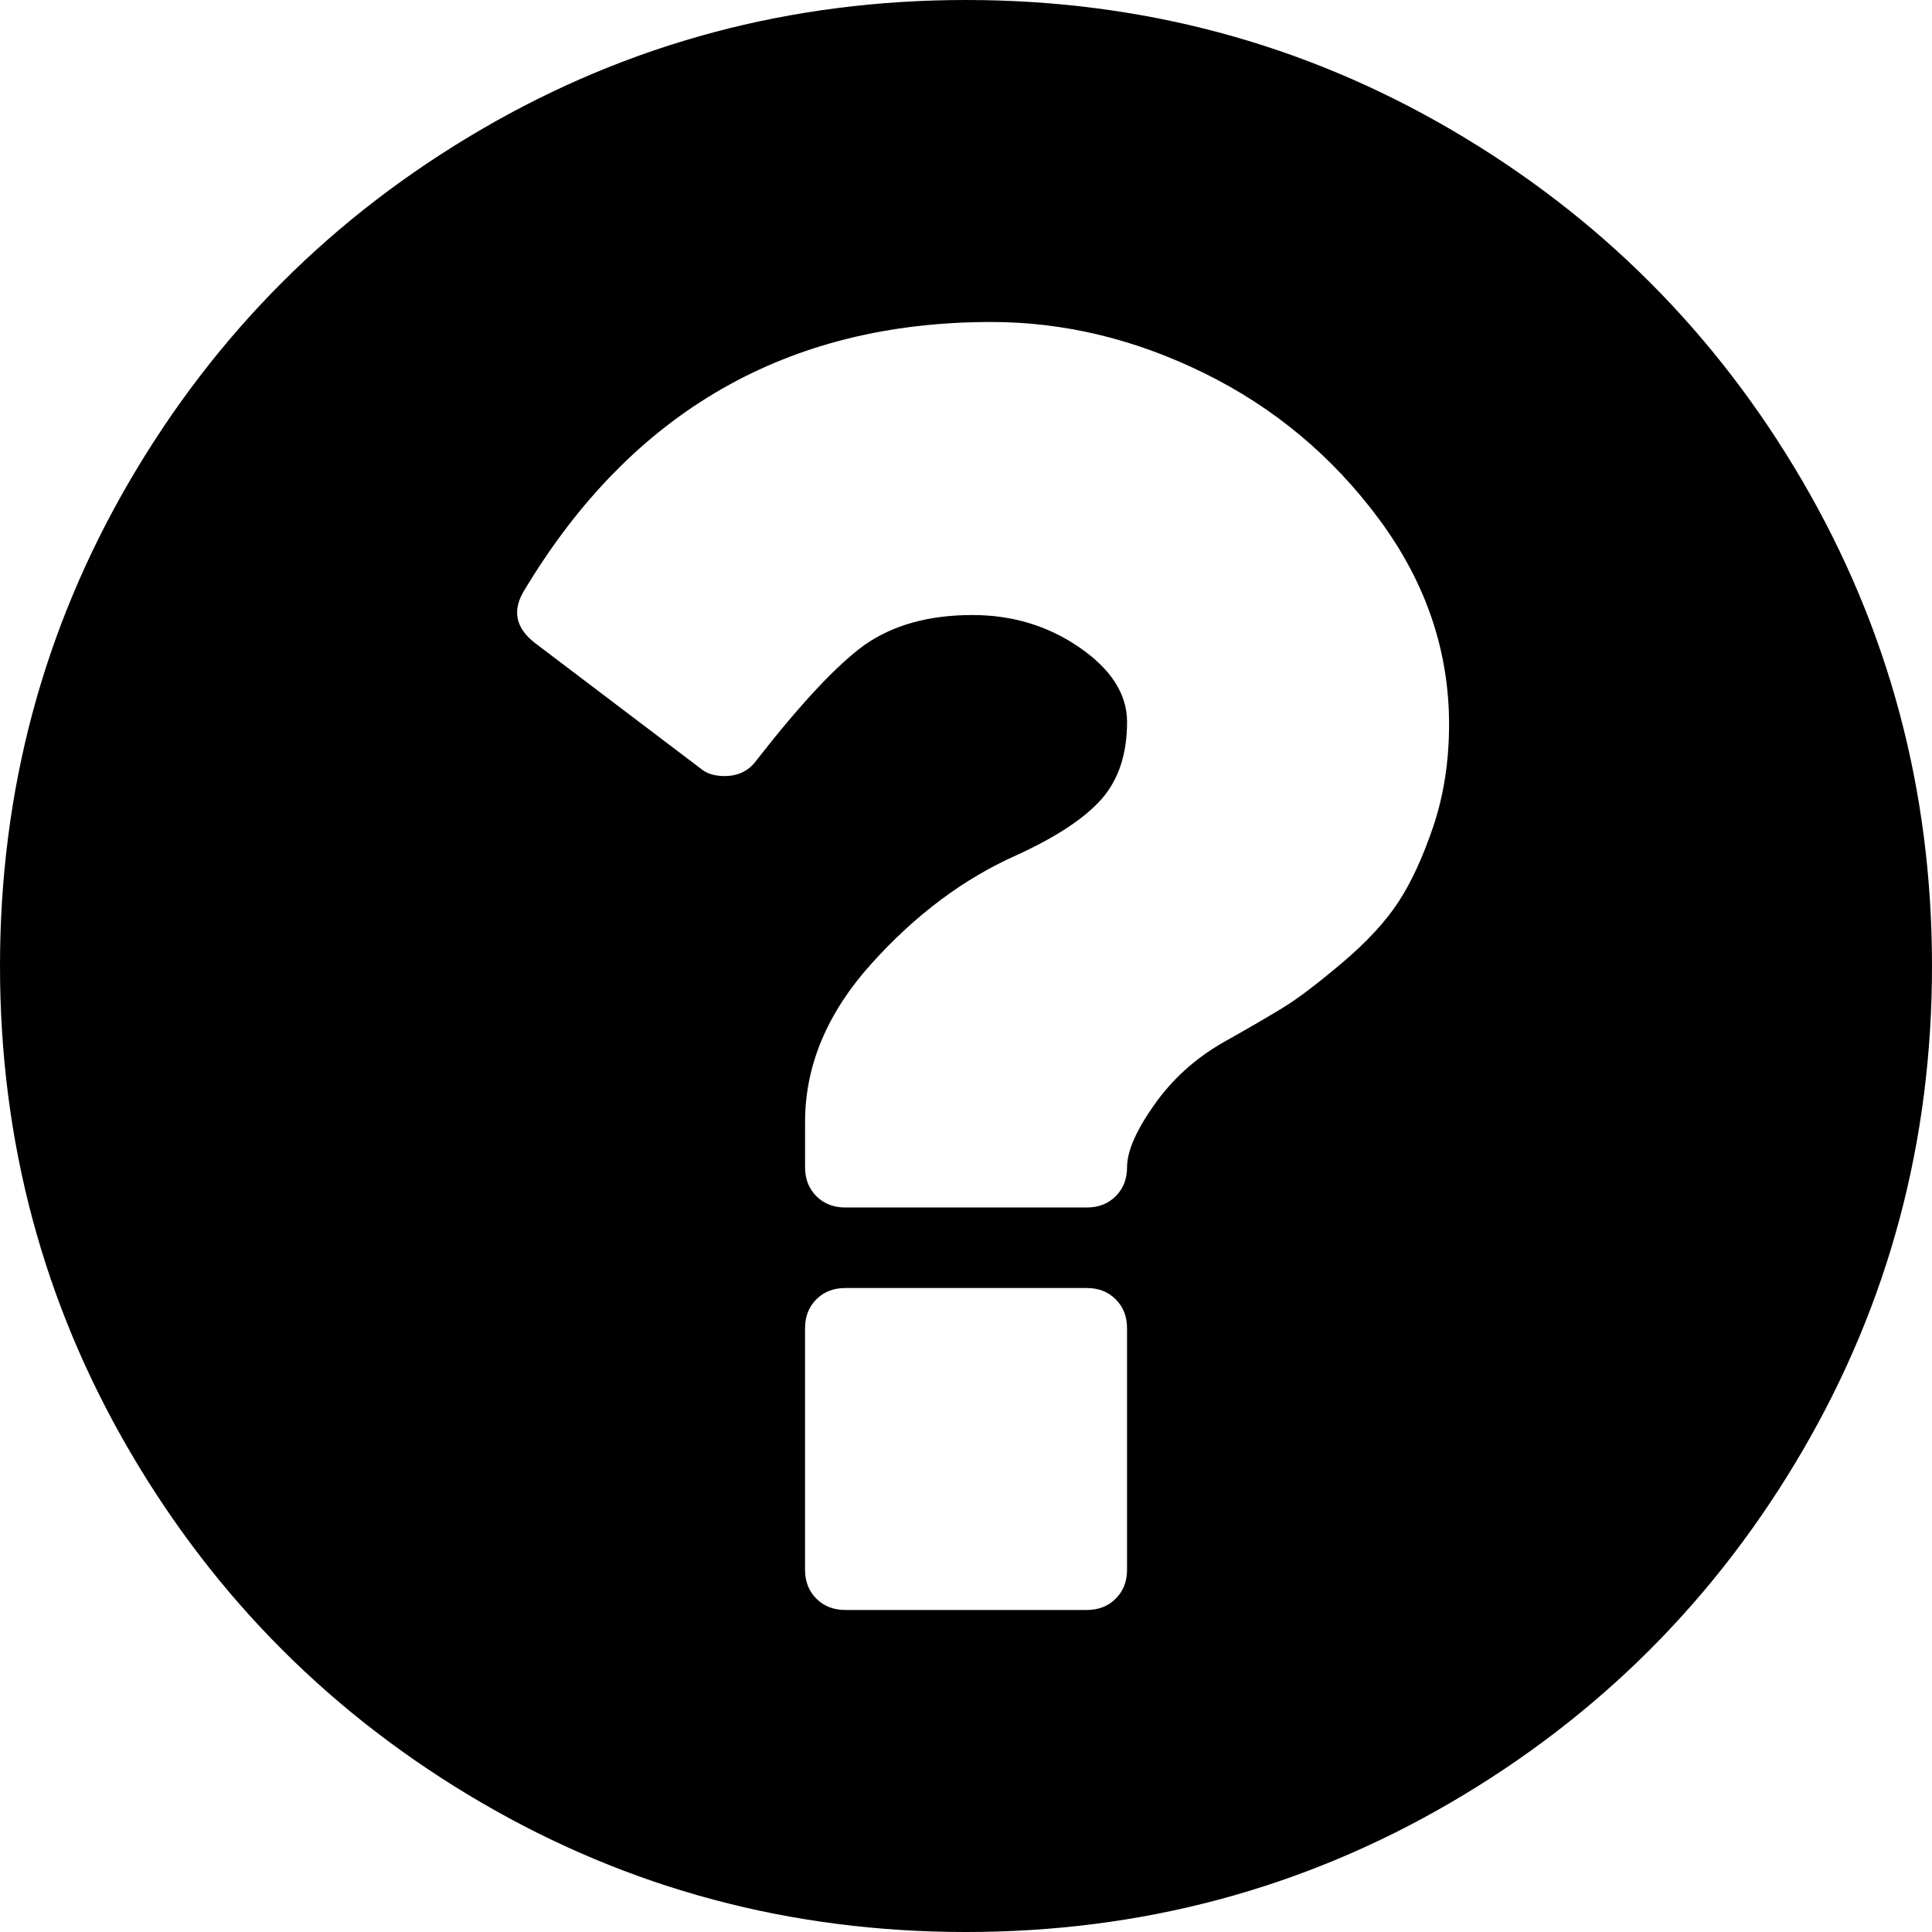
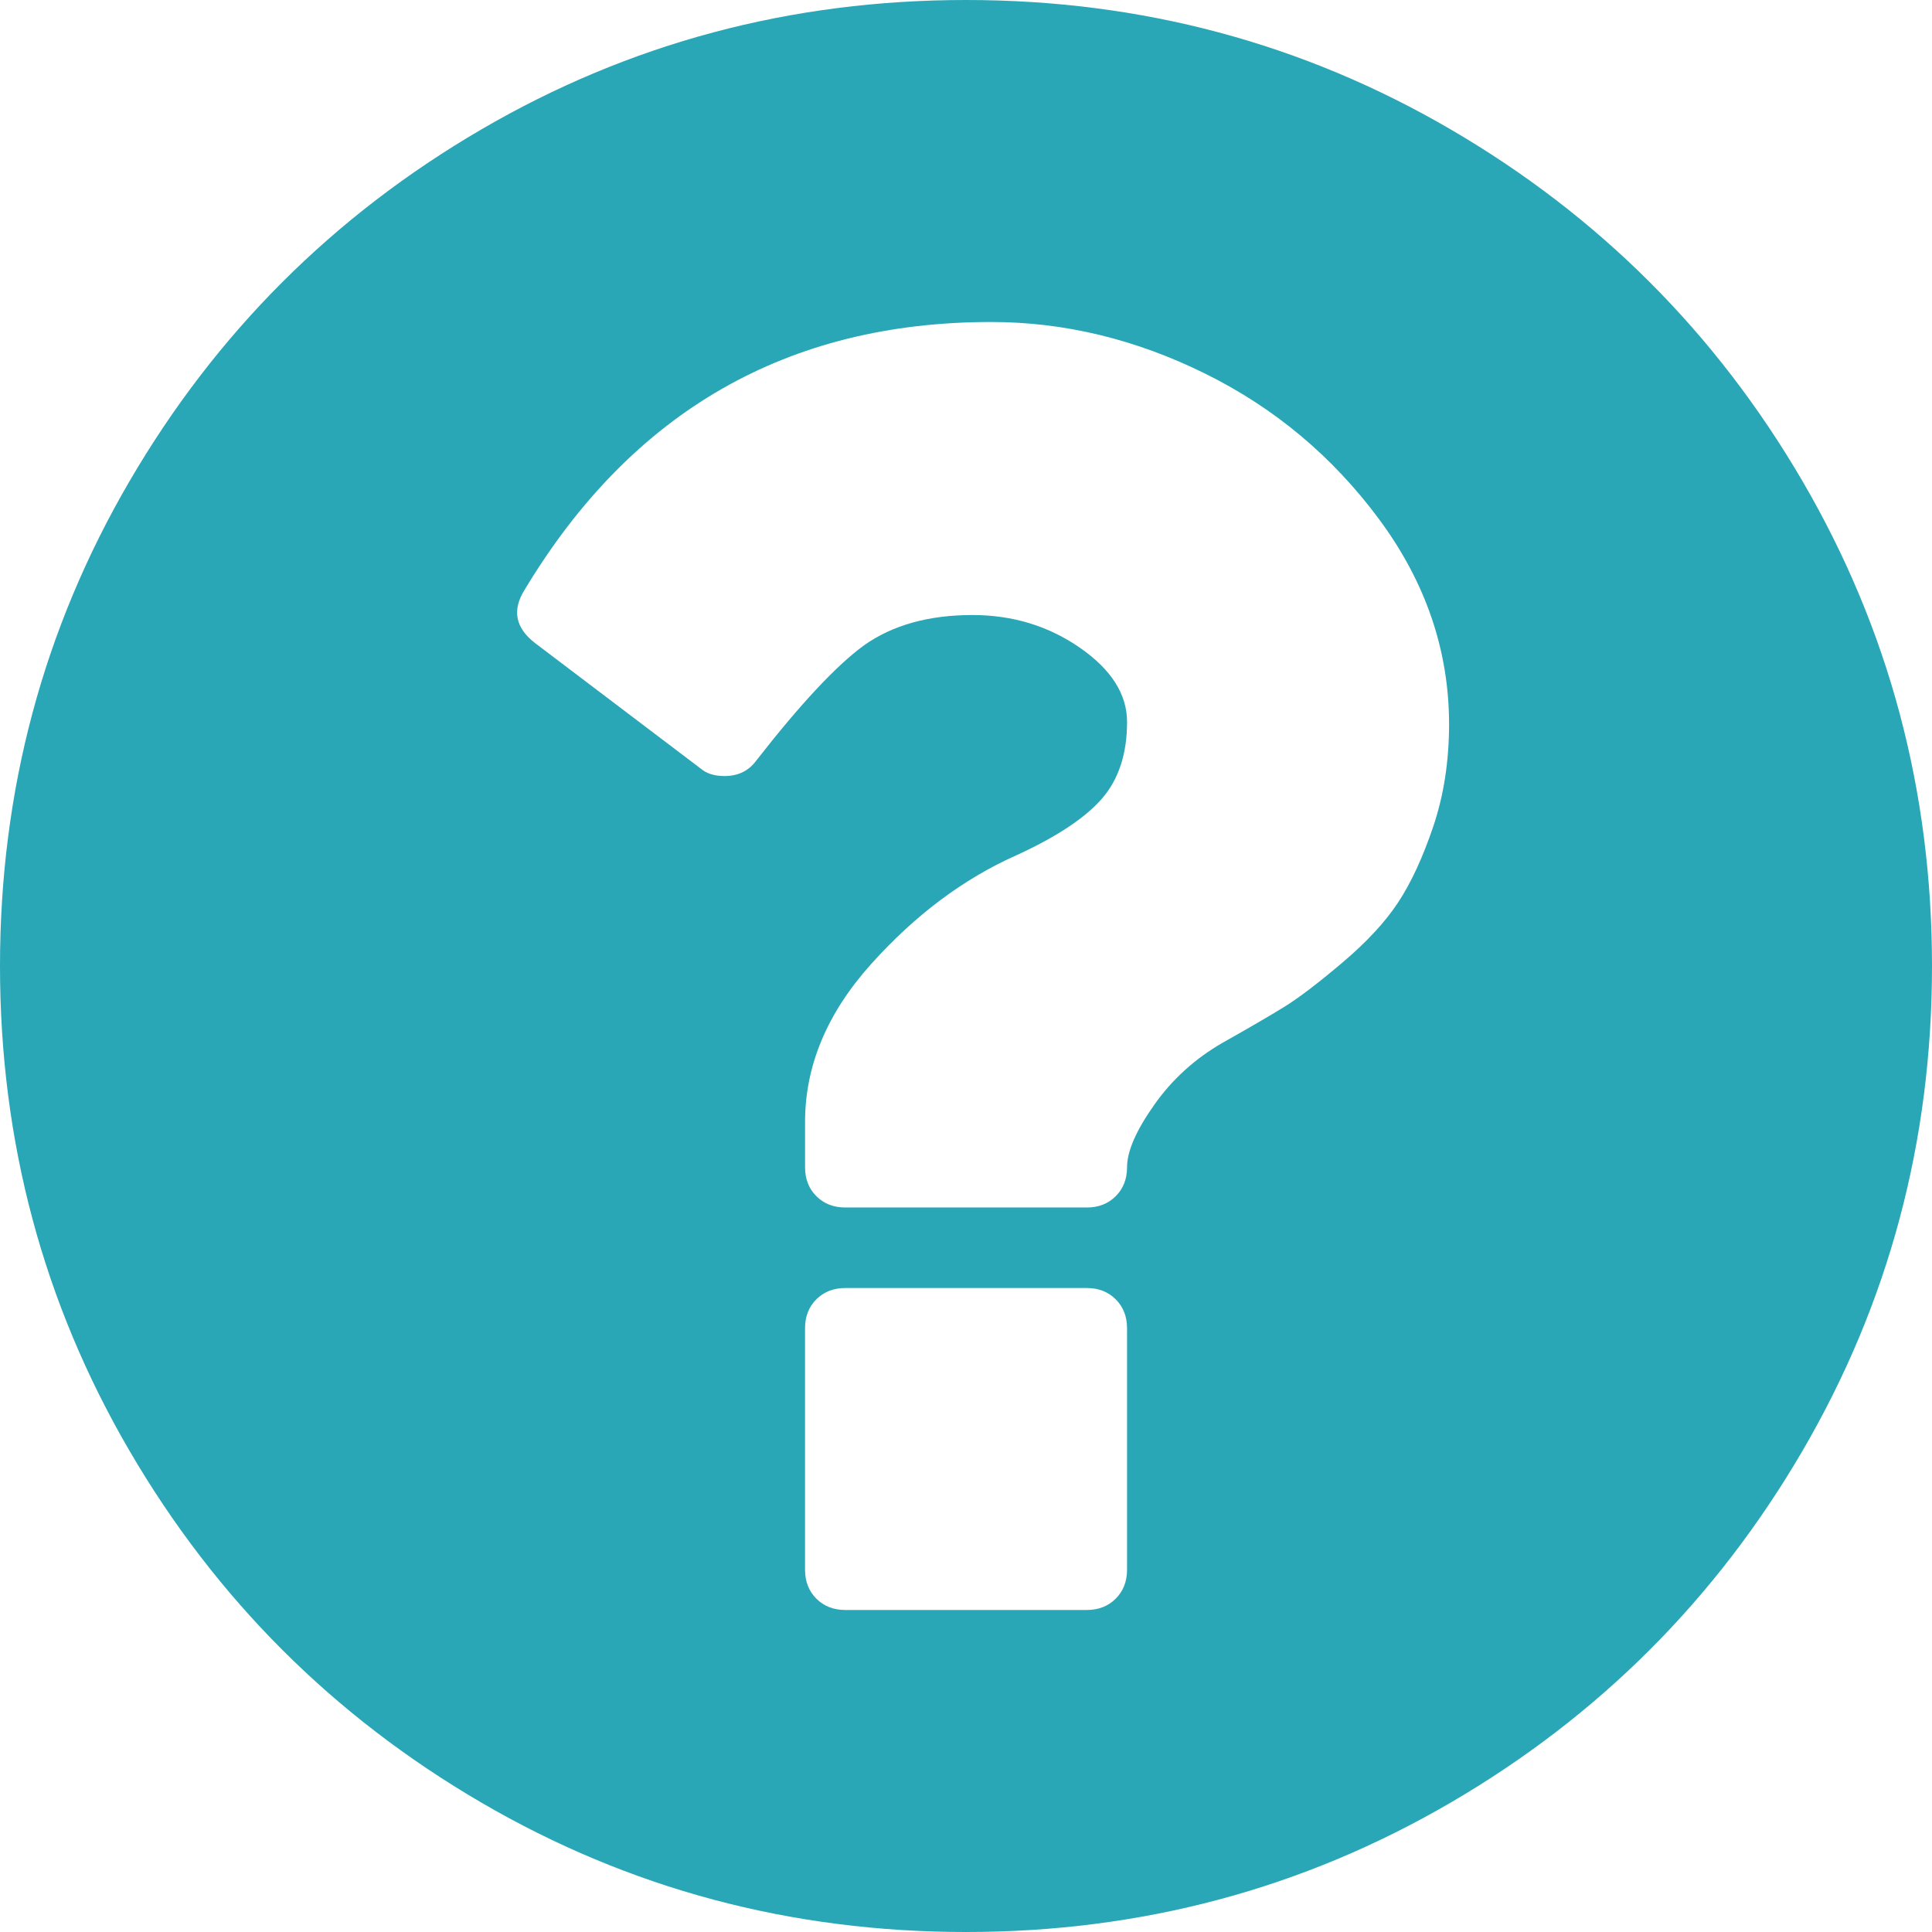
- <svg xmlns="http://www.w3.org/2000/svg" version="1.1" id="Capa_1" x="0px" y="0px" width="438.533px" height="438.533px" viewBox="0 0 438.533 438.533" style="enable-background:new 0 0 438.533 438.533;" xml:space="preserve">
+ <svg xmlns="http://www.w3.org/2000/svg" version="1.1" id="Capa_1" x="0px" y="0px" width="512px" height="512px" viewBox="0 0 438.533 438.533" style="enable-background:new 0 0 438.533 438.533;" xml:space="preserve">
  <g>
-     <path d="M409.133,109.203c-19.608-33.592-46.205-60.189-79.798-79.796C295.736,9.801,259.058,0,219.273,0   c-39.781,0-76.47,9.801-110.063,29.407c-33.595,19.604-60.192,46.201-79.8,79.796C9.801,142.8,0,179.489,0,219.267   c0,39.78,9.804,76.463,29.407,110.062c19.607,33.592,46.204,60.189,79.799,79.798c33.597,19.605,70.283,29.407,110.063,29.407   s76.47-9.802,110.065-29.407c33.593-19.602,60.189-46.206,79.795-79.798c19.603-33.596,29.403-70.284,29.403-110.062   C438.533,179.485,428.732,142.795,409.133,109.203z M255.82,356.309c0,2.662-0.862,4.853-2.573,6.563   c-1.704,1.711-3.895,2.567-6.557,2.567h-54.823c-2.664,0-4.854-0.856-6.567-2.567c-1.714-1.711-2.57-3.901-2.57-6.563v-54.823   c0-2.662,0.855-4.853,2.57-6.563c1.713-1.708,3.903-2.563,6.567-2.563h54.823c2.662,0,4.853,0.855,6.557,2.563   c1.711,1.711,2.573,3.901,2.573,6.563V356.309z M325.338,187.574c-2.382,7.043-5.044,12.804-7.994,17.275   c-2.949,4.473-7.187,9.042-12.709,13.703c-5.51,4.663-9.891,7.996-13.135,9.998c-3.23,1.995-7.898,4.713-13.982,8.135   c-6.283,3.613-11.465,8.326-15.555,14.134c-4.093,5.804-6.139,10.513-6.139,14.126c0,2.67-0.862,4.859-2.574,6.571   c-1.707,1.711-3.897,2.566-6.56,2.566h-54.82c-2.664,0-4.854-0.855-6.567-2.566c-1.715-1.712-2.568-3.901-2.568-6.571v-10.279   c0-12.752,4.993-24.701,14.987-35.832c9.994-11.136,20.986-19.368,32.979-24.698c9.13-4.186,15.604-8.47,19.41-12.847   c3.812-4.377,5.715-10.188,5.715-17.417c0-6.283-3.572-11.897-10.711-16.849c-7.139-4.947-15.27-7.421-24.409-7.421   c-9.9,0-18.082,2.285-24.555,6.855c-6.283,4.565-14.465,13.322-24.554,26.263c-1.713,2.286-4.093,3.431-7.139,3.431   c-2.284,0-4.093-0.57-5.424-1.709L121.35,145.89c-4.377-3.427-5.138-7.422-2.286-11.991   c24.366-40.542,59.672-60.813,105.922-60.813c16.563,0,32.744,3.903,48.541,11.708c15.796,7.801,28.979,18.842,39.546,33.119   c10.554,14.272,15.845,29.787,15.845,46.537C328.904,172.824,327.71,180.529,325.338,187.574z" />
+     <g>
+       <path d="M409.133,109.203c-19.608-33.592-46.205-60.189-79.798-79.796C295.736,9.801,259.058,0,219.273,0   c-39.781,0-76.47,9.801-110.063,29.407c-33.595,19.604-60.192,46.201-79.8,79.796C9.801,142.8,0,179.489,0,219.267   c0,39.78,9.804,76.463,29.407,110.062c19.607,33.592,46.204,60.189,79.799,79.798c33.597,19.605,70.283,29.407,110.063,29.407   s76.47-9.802,110.065-29.407c33.593-19.602,60.189-46.206,79.795-79.798c19.603-33.596,29.403-70.284,29.403-110.062   C438.533,179.485,428.732,142.795,409.133,109.203z M255.82,356.309c0,2.662-0.862,4.853-2.573,6.563   c-1.704,1.711-3.895,2.567-6.557,2.567h-54.823c-2.664,0-4.854-0.856-6.567-2.567c-1.714-1.711-2.57-3.901-2.57-6.563v-54.823   c0-2.662,0.855-4.853,2.57-6.563c1.713-1.708,3.903-2.563,6.567-2.563h54.823c2.662,0,4.853,0.855,6.557,2.563   c1.711,1.711,2.573,3.901,2.573,6.563V356.309z M325.338,187.574c-2.382,7.043-5.044,12.804-7.994,17.275   c-2.949,4.473-7.187,9.042-12.709,13.703c-5.51,4.663-9.891,7.996-13.135,9.998c-3.23,1.995-7.898,4.713-13.982,8.135   c-6.283,3.613-11.465,8.326-15.555,14.134c-4.093,5.804-6.139,10.513-6.139,14.126c0,2.67-0.862,4.859-2.574,6.571   c-1.707,1.711-3.897,2.566-6.56,2.566h-54.82c-2.664,0-4.854-0.855-6.567-2.566c-1.715-1.712-2.568-3.901-2.568-6.571v-10.279   c0-12.752,4.993-24.701,14.987-35.832c9.994-11.136,20.986-19.368,32.979-24.698c9.13-4.186,15.604-8.47,19.41-12.847   c3.812-4.377,5.715-10.188,5.715-17.417c0-6.283-3.572-11.897-10.711-16.849c-7.139-4.947-15.27-7.421-24.409-7.421   c-9.9,0-18.082,2.285-24.555,6.855c-6.283,4.565-14.465,13.322-24.554,26.263c-1.713,2.286-4.093,3.431-7.139,3.431   c-2.284,0-4.093-0.57-5.424-1.709L121.35,145.89c-4.377-3.427-5.138-7.422-2.286-11.991   c24.366-40.542,59.672-60.813,105.922-60.813c16.563,0,32.744,3.903,48.541,11.708c15.796,7.801,28.979,18.842,39.546,33.119   c10.554,14.272,15.845,29.787,15.845,46.537C328.904,172.824,327.71,180.529,325.338,187.574z" data-original="#000000" class="active-path" data-old_color="#29a7b6" fill="#29a7b6" />
+     </g>
  </g>
-   <g>
- </g>
-   <g>
- </g>
-   <g>
- </g>
-   <g>
- </g>
-   <g>
- </g>
-   <g>
- </g>
-   <g>
- </g>
-   <g>
- </g>
-   <g>
- </g>
-   <g>
- </g>
-   <g>
- </g>
-   <g>
- </g>
-   <g>
- </g>
-   <g>
- </g>
-   <g>
- </g>
</svg>
